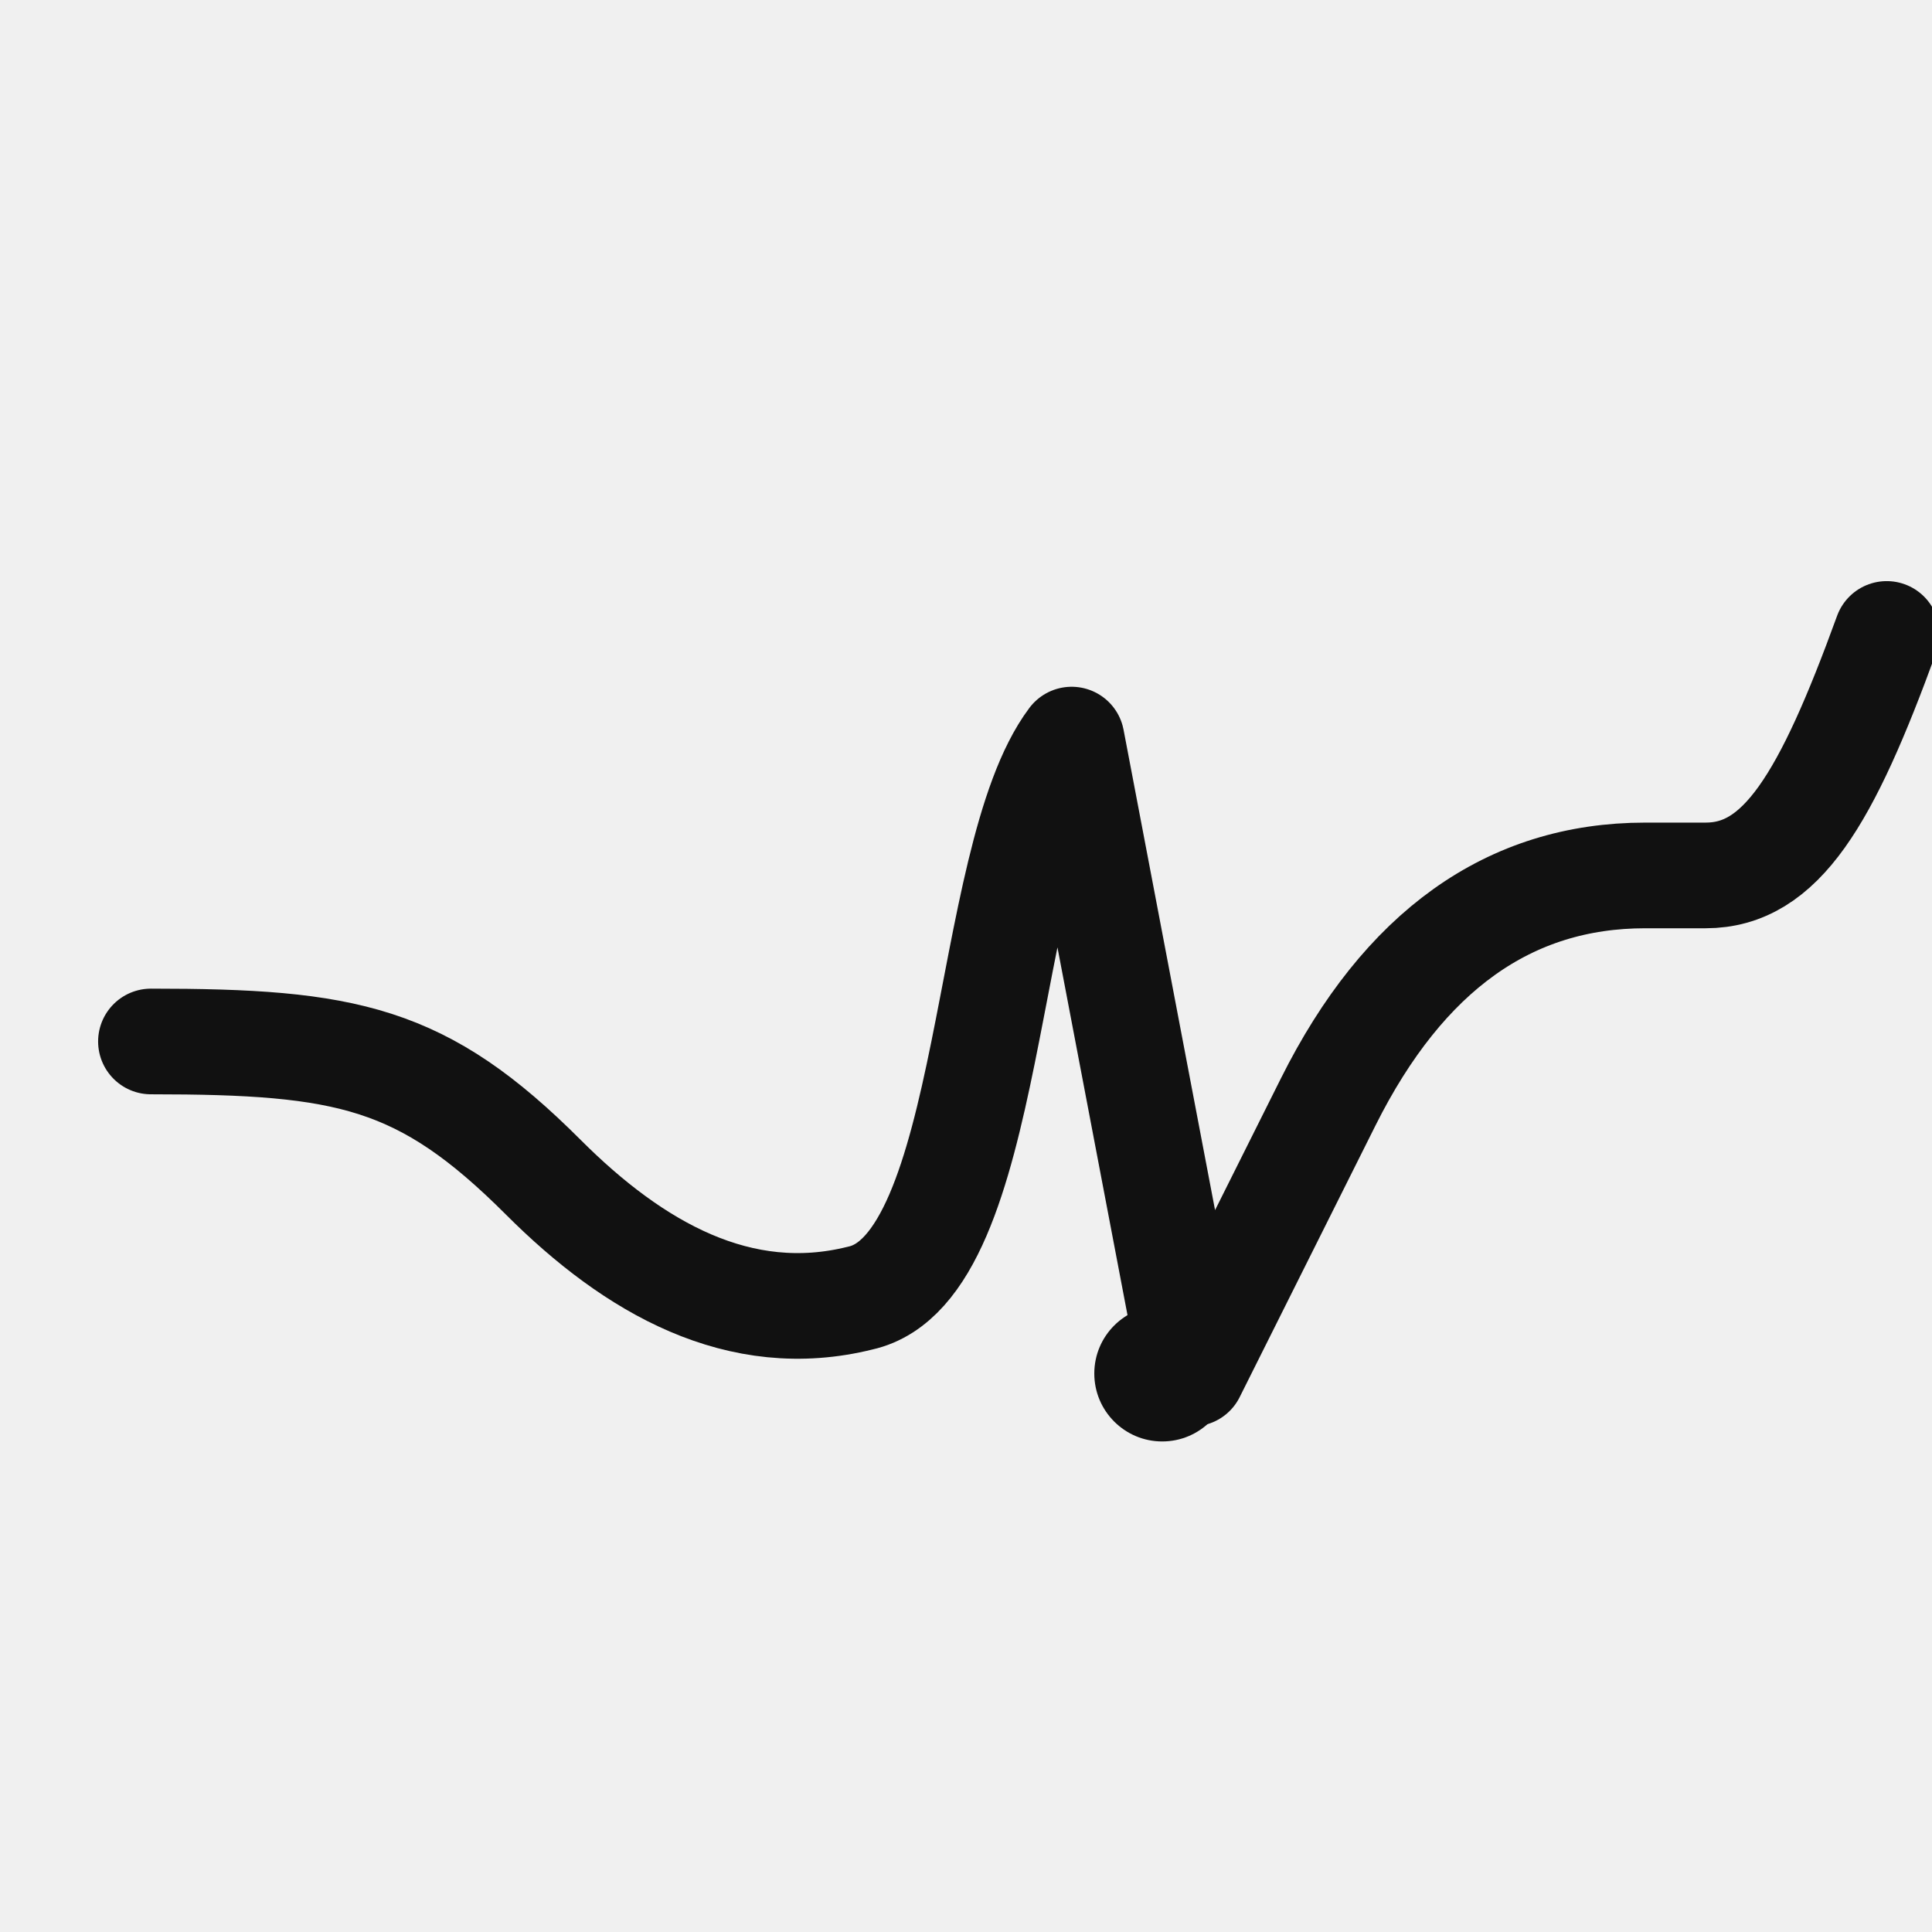
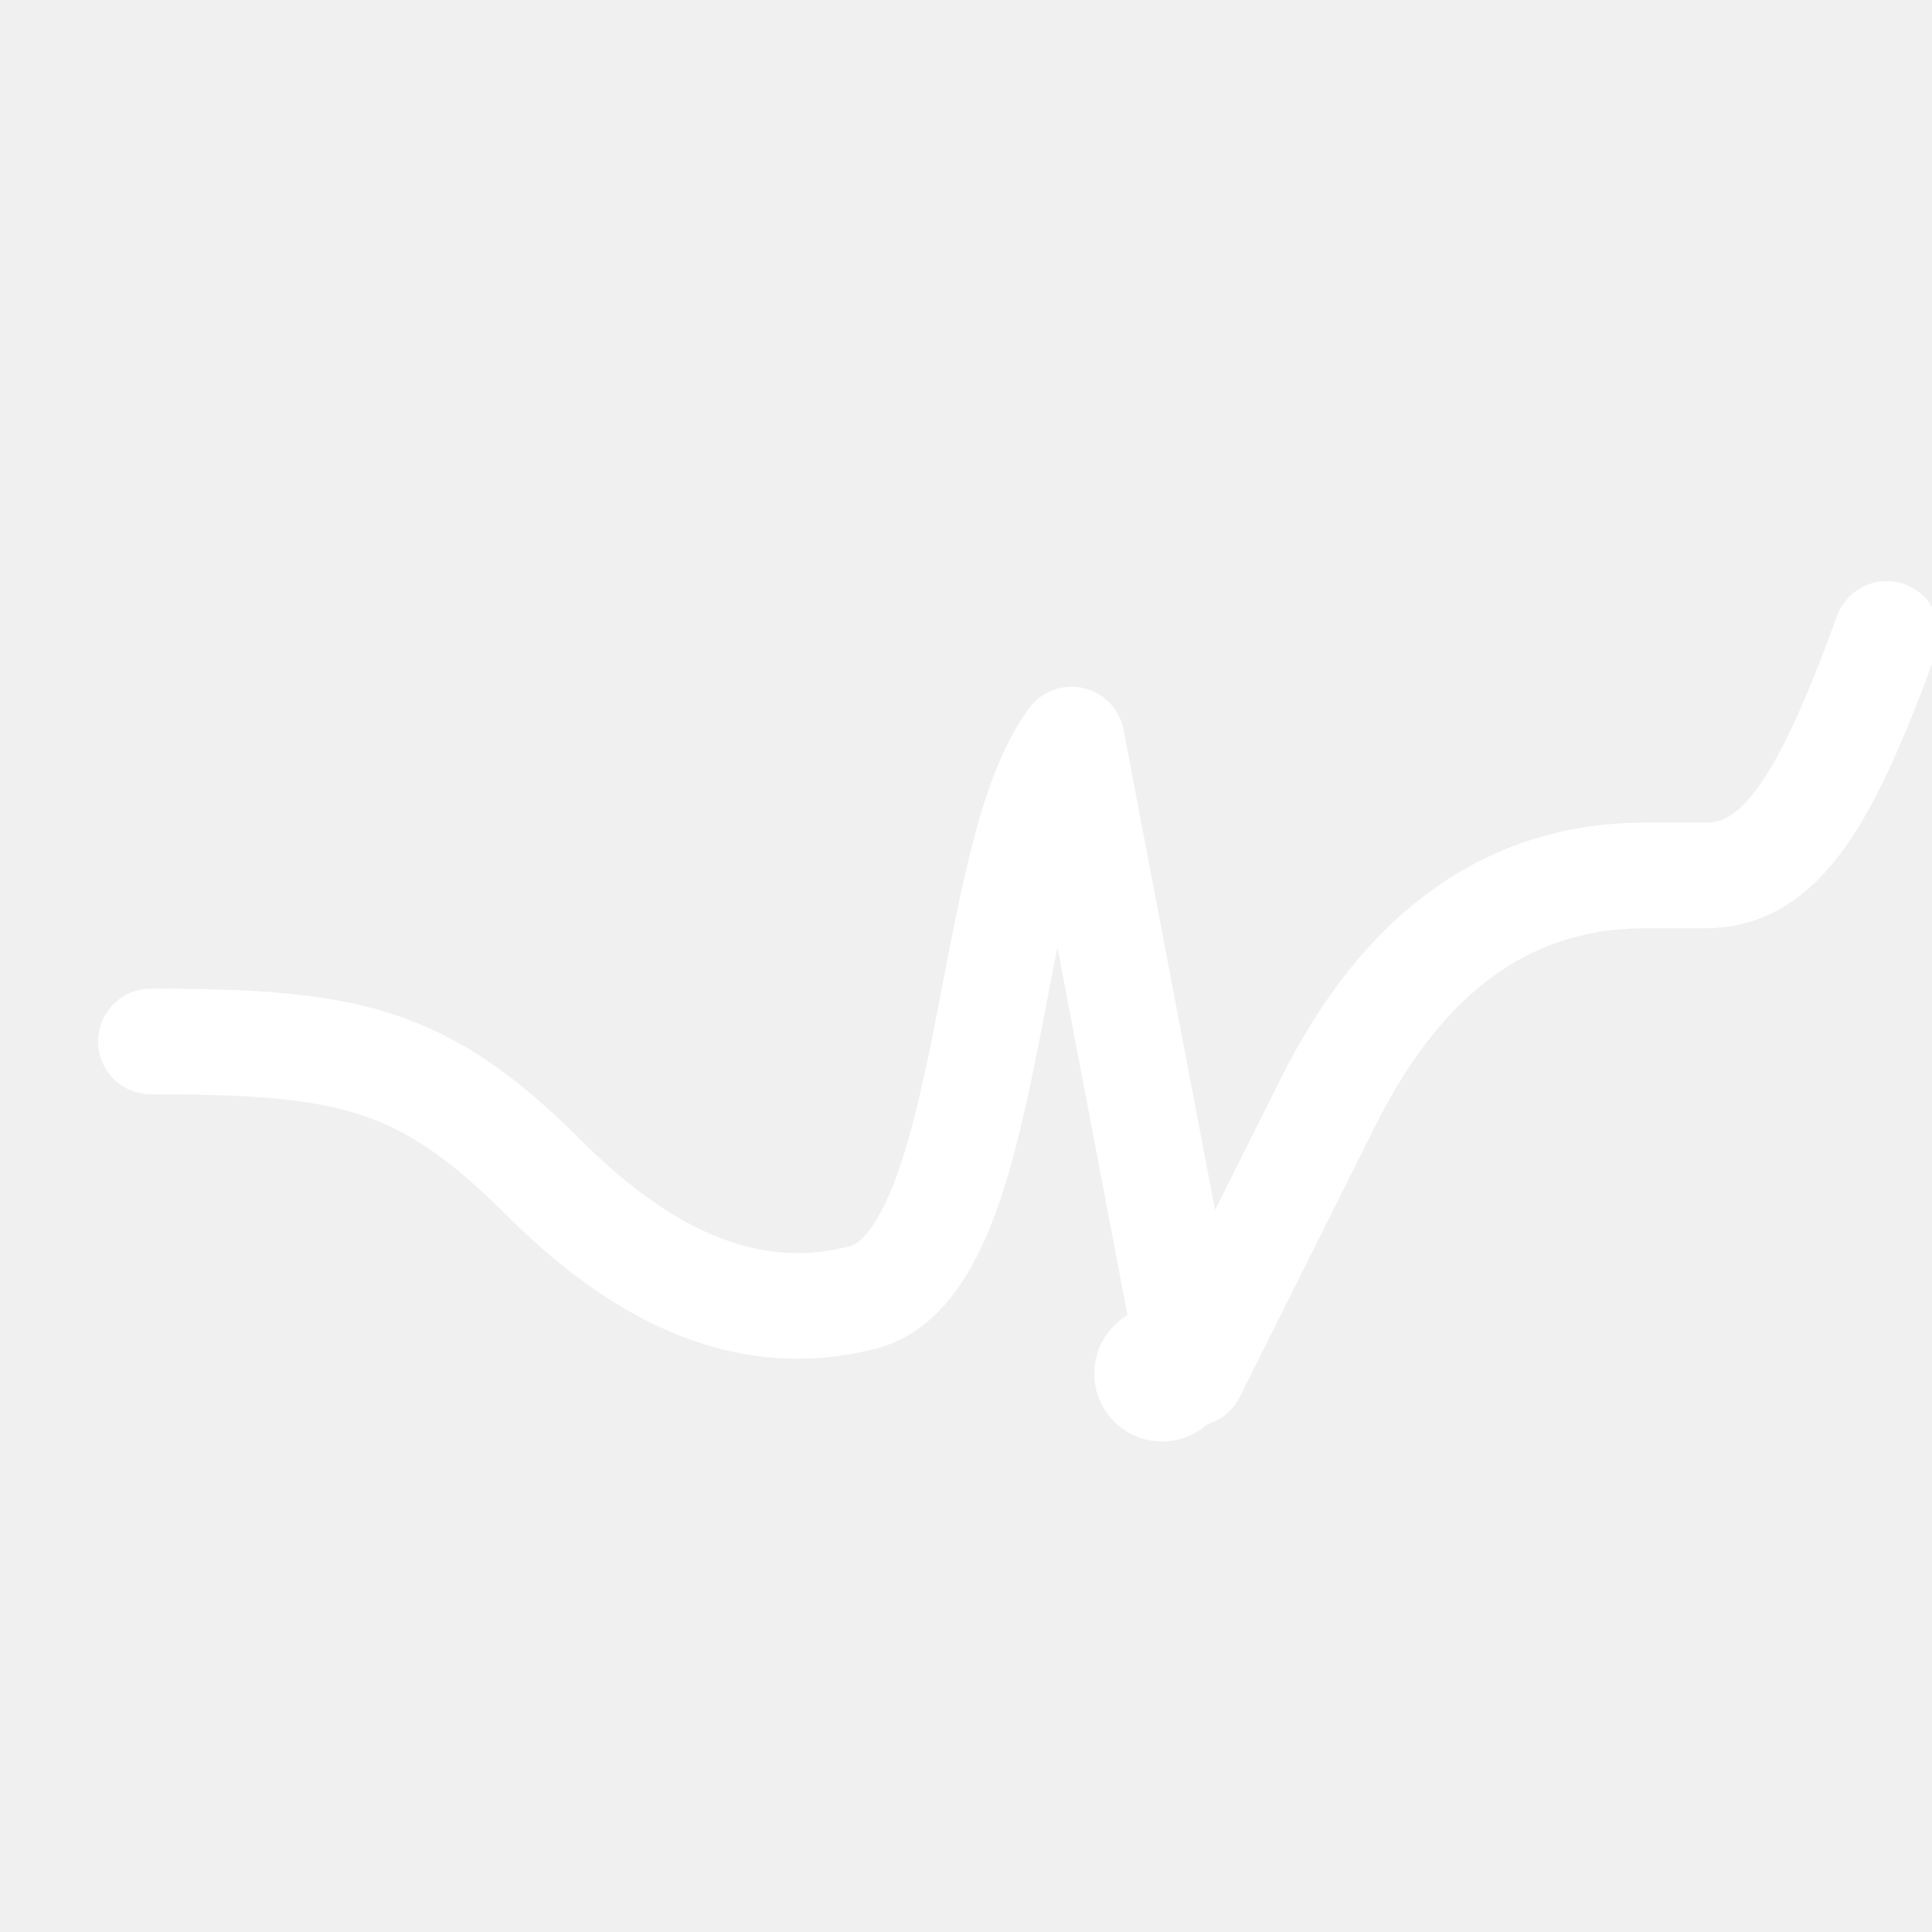
<svg xmlns="http://www.w3.org/2000/svg" viewBox="0 0 128 128">
-   <path d="M10 69c13 0 18 1 26 9 6 6 13 10 21 8 9-2 8-29 14-37l8 42 9-18c5-10 12-15 21-15h4c5 0 8-5 12-16" fill="none" stroke="#111111" stroke-width="7" stroke-linecap="round" stroke-linejoin="round" />
-   <circle cx="77" cy="91" r="4.5" fill="#111111" />
+   <path d="M10 69c13 0 18 1 26 9 6 6 13 10 21 8 9-2 8-29 14-37l8 42 9-18c5-10 12-15 21-15h4c5 0 8-5 12-16" fill="none" stroke="#FFFFFF" stroke-width="7" stroke-linecap="round" stroke-linejoin="round" />
+   <circle cx="77" cy="91" r="4.5" fill="#FFFFFF" />
</svg>
